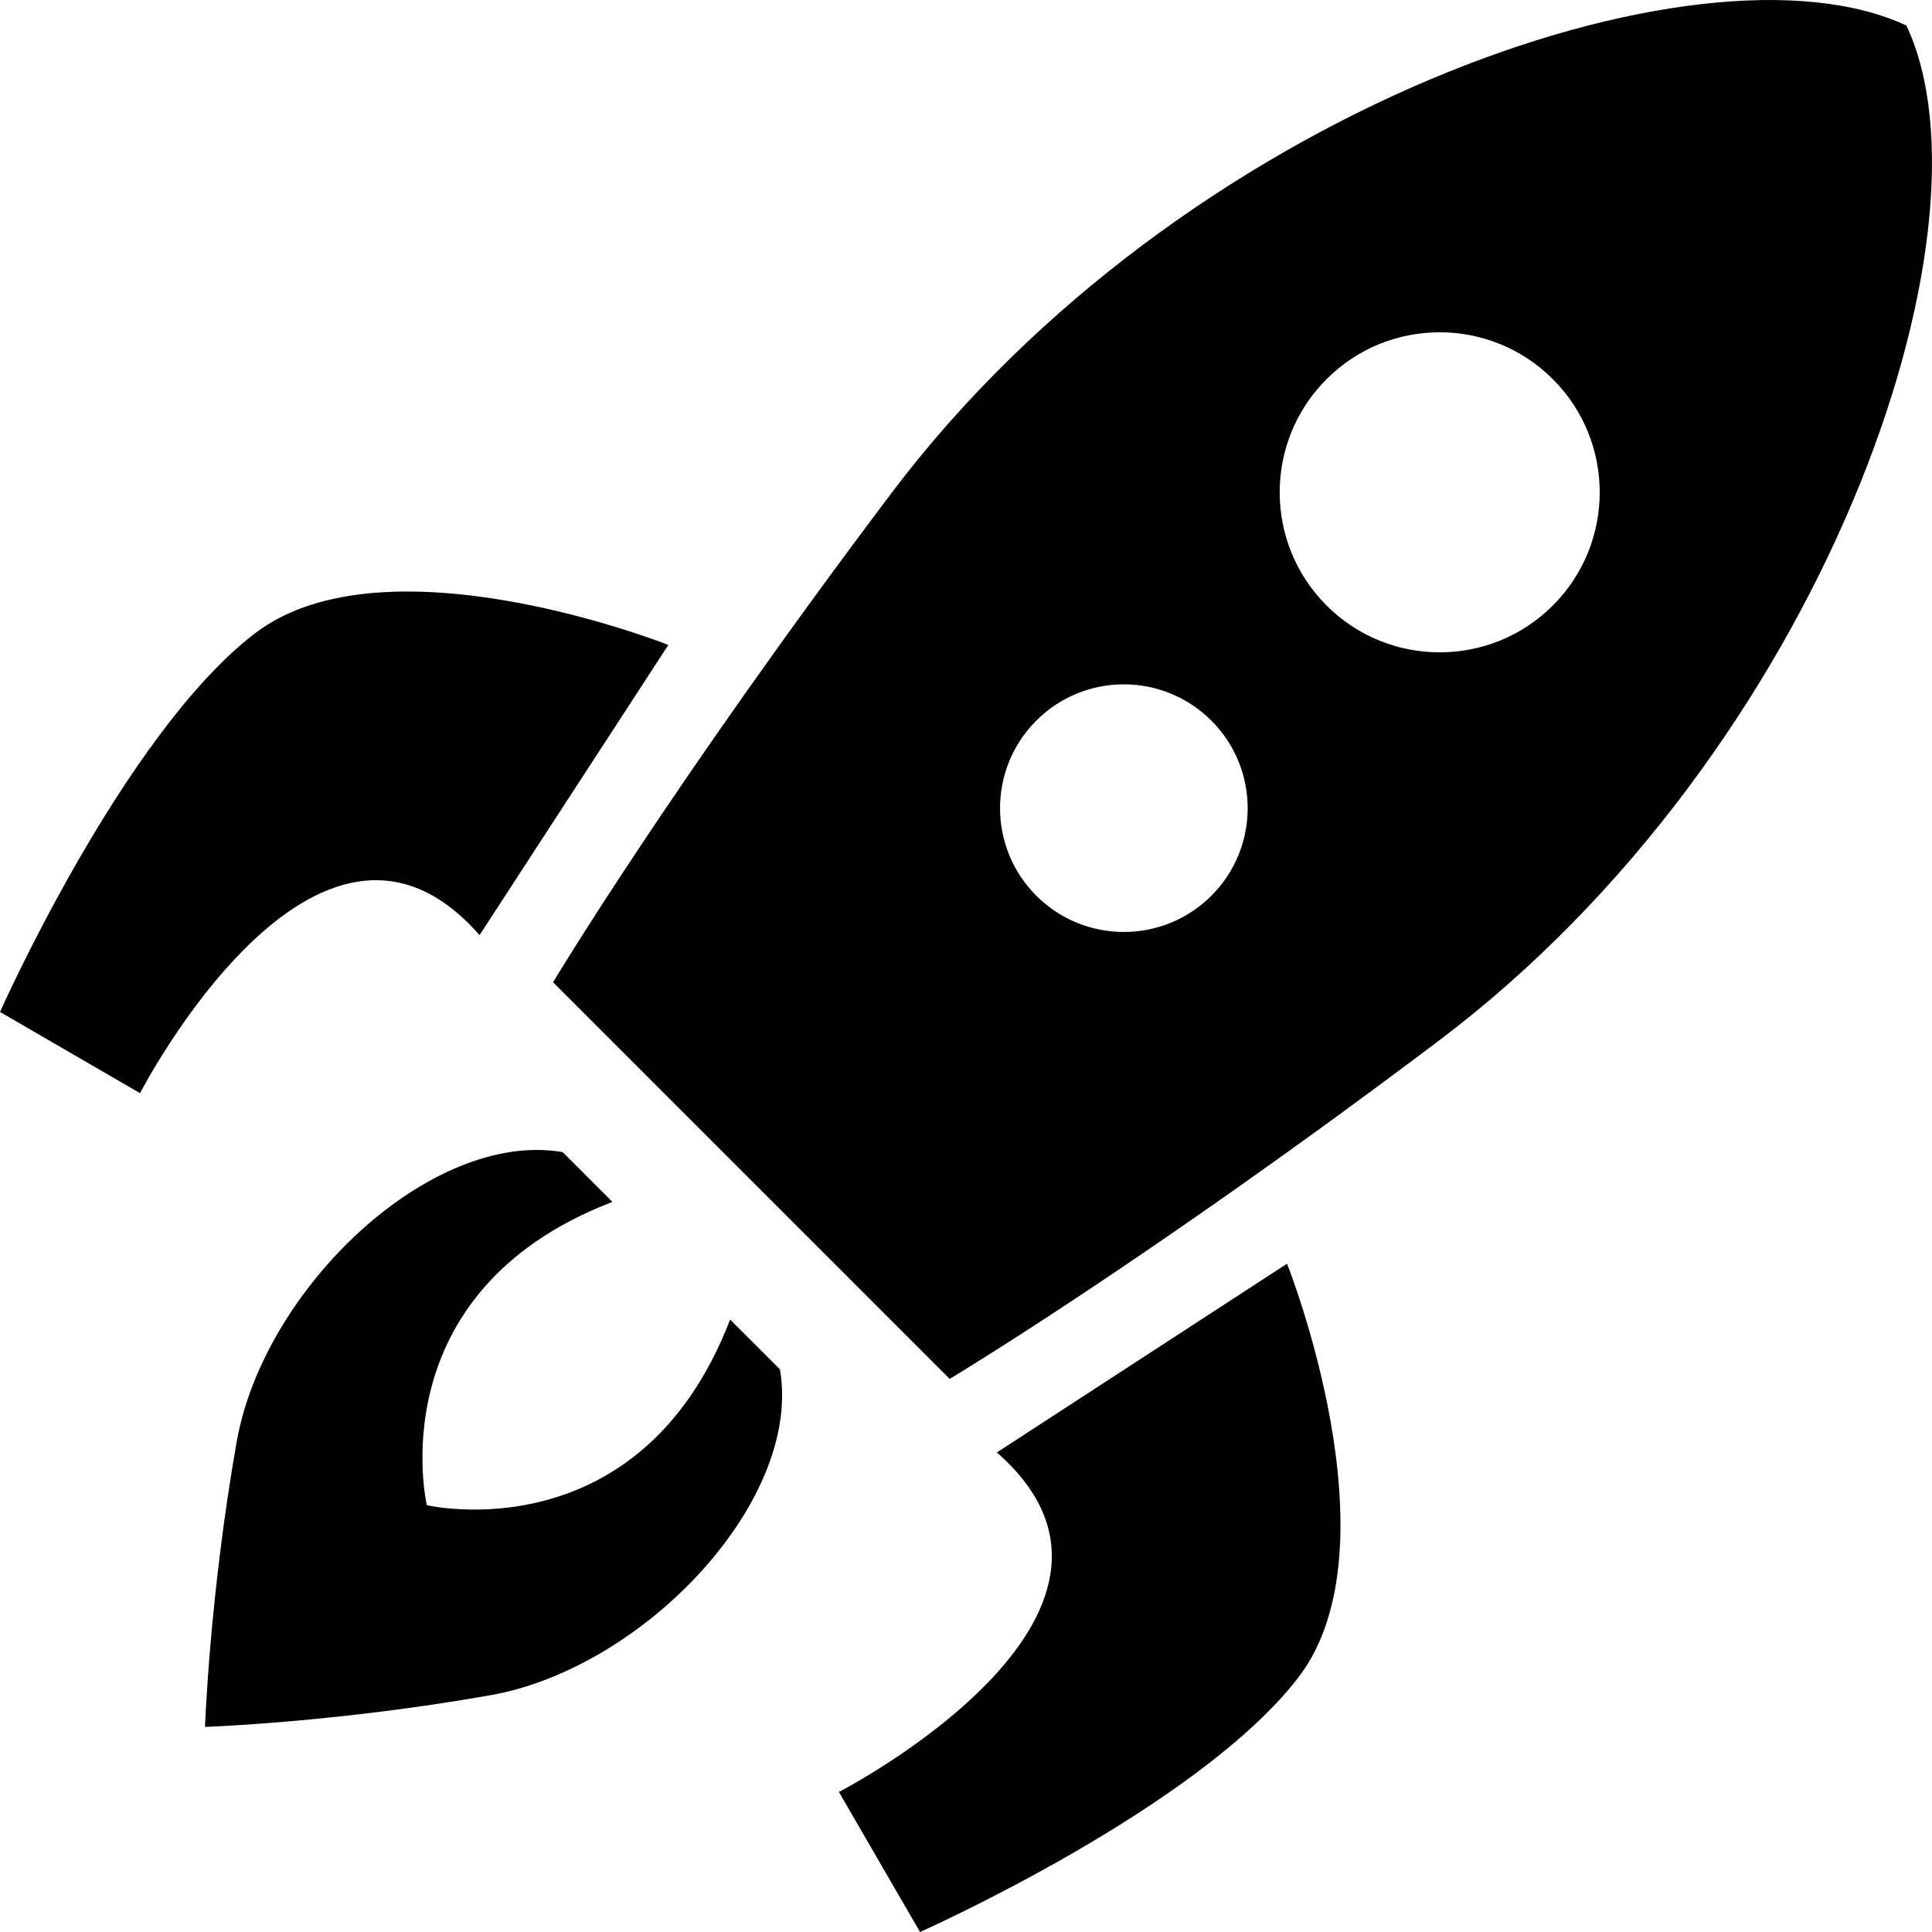
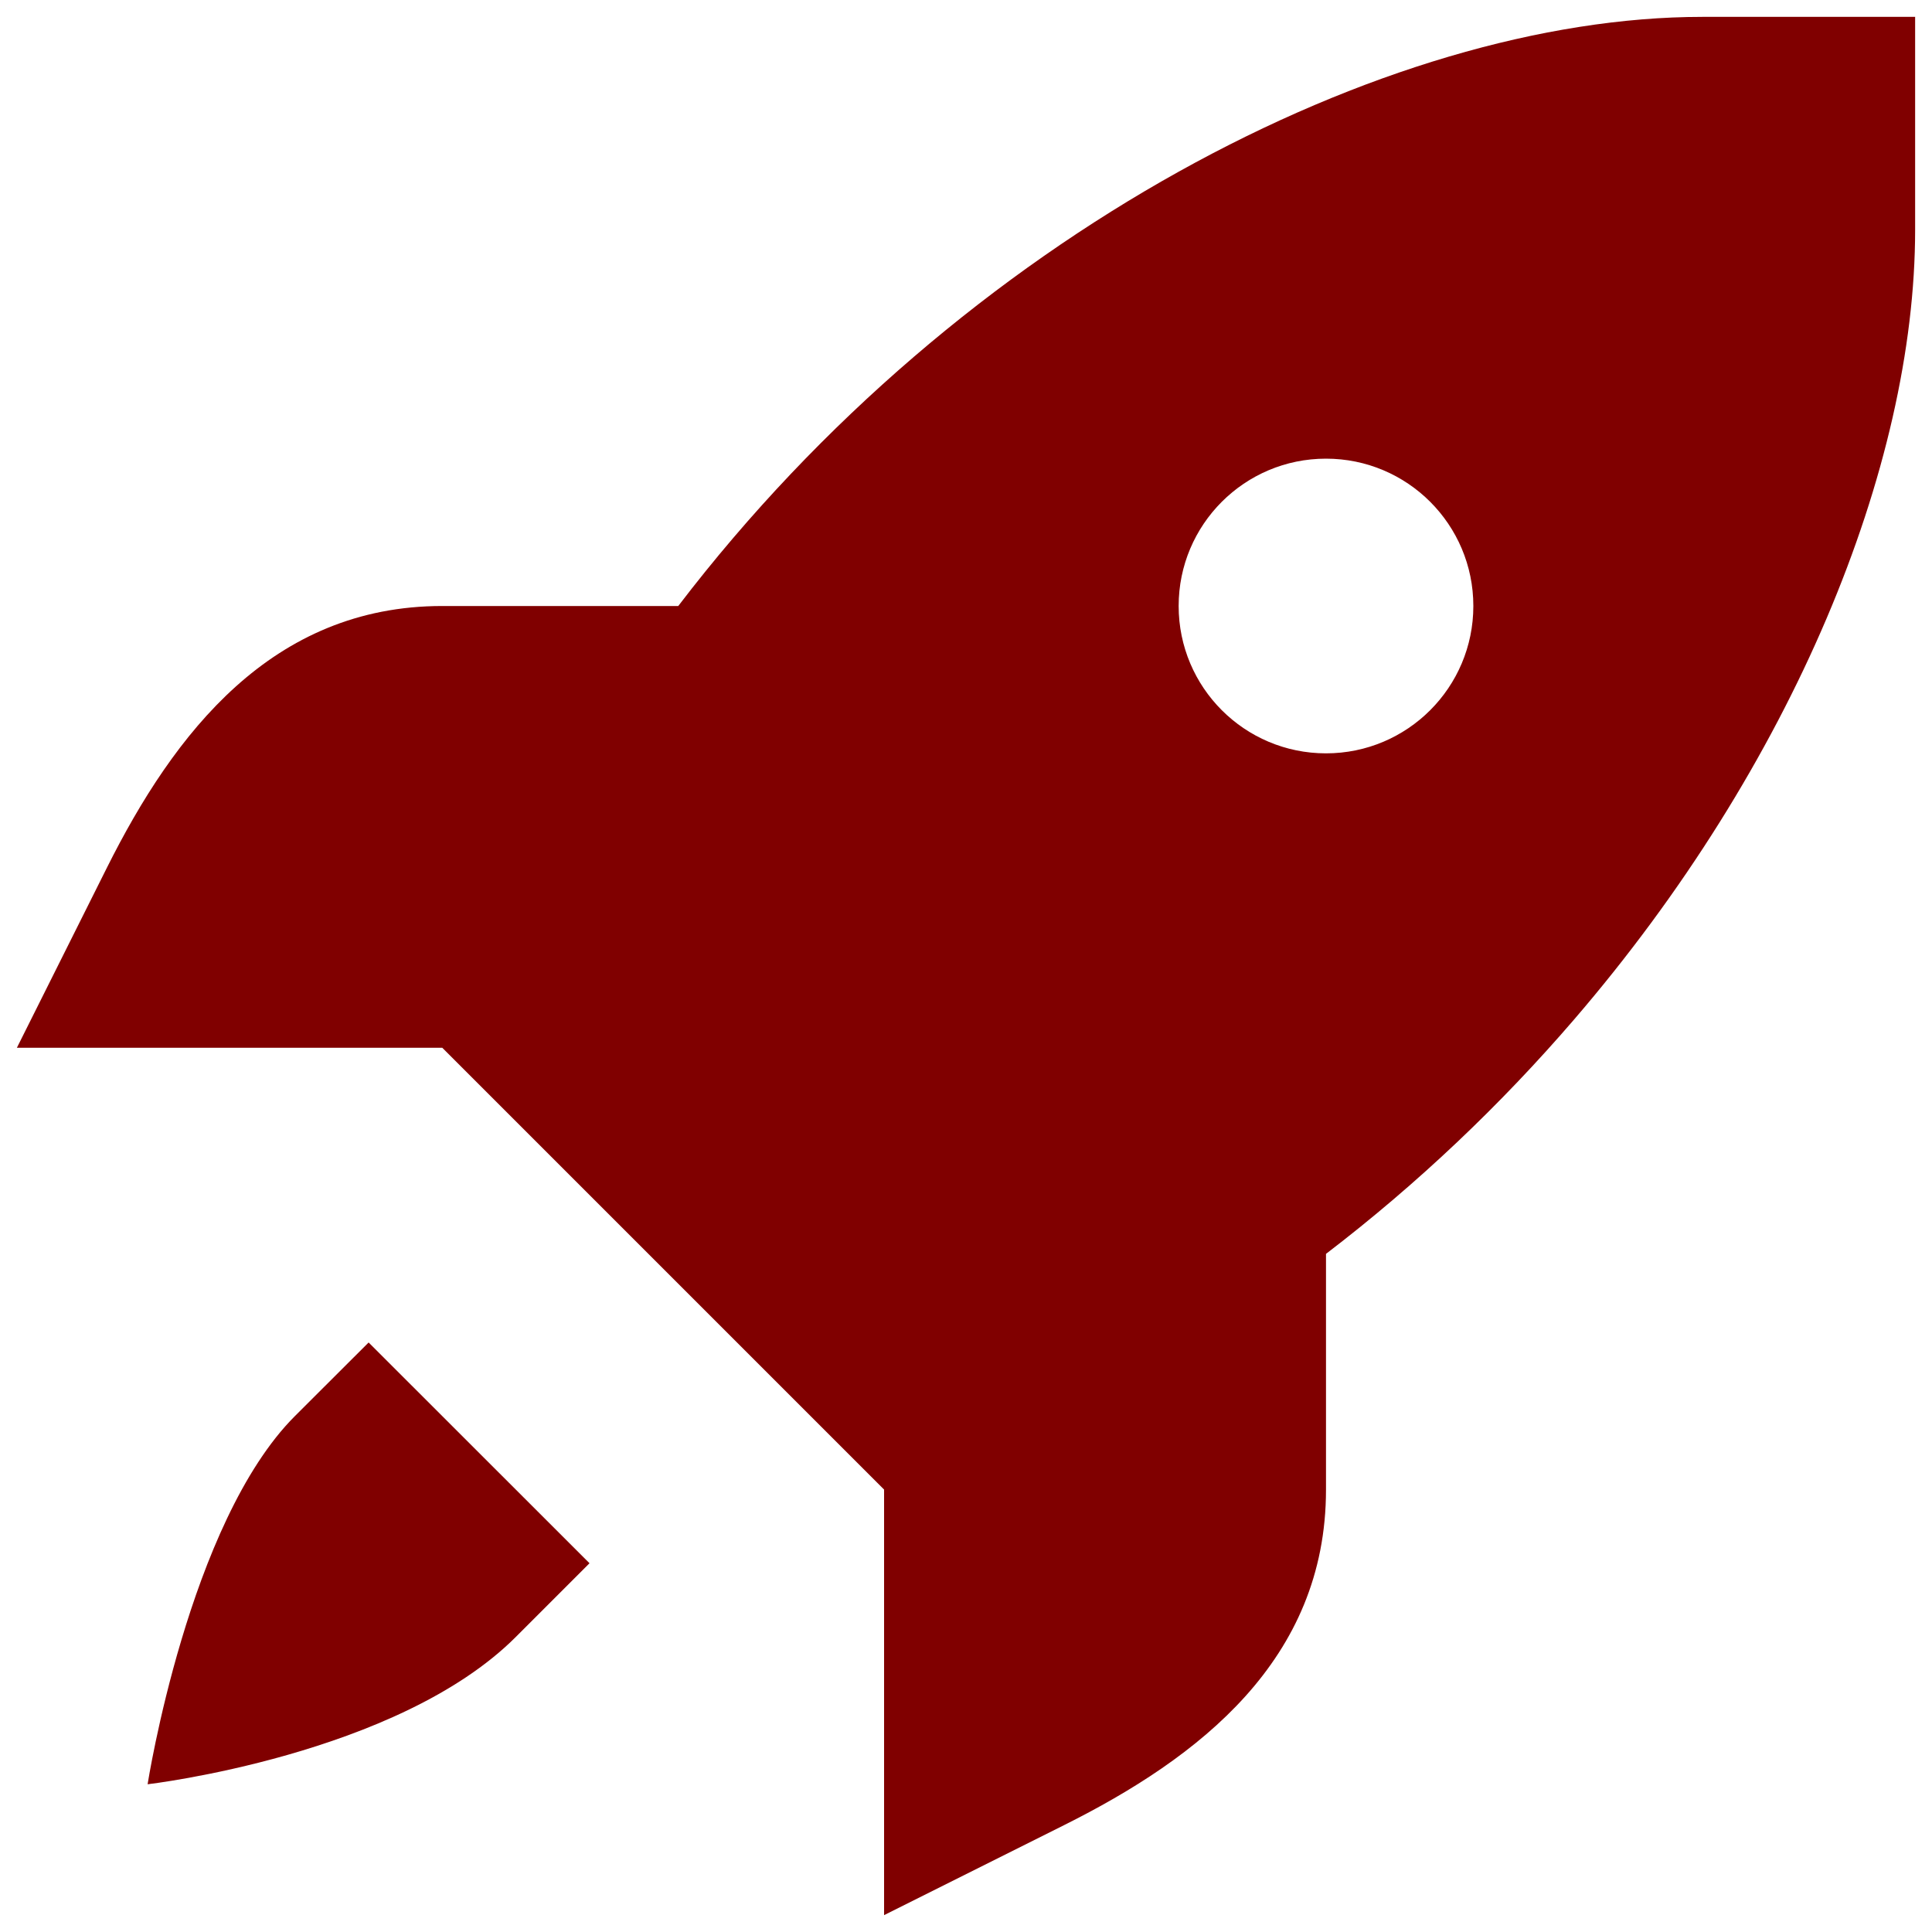
- <svg xmlns="http://www.w3.org/2000/svg" version="1.1" id="_x32_" width="800px" height="800px" viewBox="0 0 512 512" xml:space="preserve">
-   <style type="text/css">
- 
- 	.st0{fill:#000000;}
- 
- </style>
-   <g>
-     <path class="st0" d="M127.083,247.824l50.031-76.906c0,0-74.734-29.688-109.547-3.078C32.755,194.465,0.005,268.184,0.005,268.184   l37.109,21.516C37.114,289.699,84.083,198.684,127.083,247.824z" />
-     <path class="st0" d="M264.177,384.918l76.906-50.031c0,0,29.688,74.734,3.078,109.547   c-26.625,34.797-100.344,67.563-100.344,67.563l-21.5-37.109C222.317,474.887,313.333,427.918,264.177,384.918z" />
-     <path class="st0" d="M206.692,362.887l-13.203-13.188c-24,62.375-80.375,49.188-80.375,49.188s-13.188-56.375,49.188-80.375   l-13.188-13.188c-34.797-6-79.188,35.984-86.391,76.766c-7.188,40.781-8.391,75.563-8.391,75.563s34.781-1.188,75.578-8.391   S212.692,397.684,206.692,362.887z" />
-     <path class="st0" d="M505.224,6.777C450.786-18.738,312.927,28.98,236.255,130.668c-58.422,77.453-89.688,129.641-89.688,129.641   l46.406,46.406l12.313,12.313l46.391,46.391c0,0,52.219-31.25,129.672-89.656C483.005,199.074,530.739,61.215,505.224,6.777z    M274.63,237.371c-12.813-12.813-12.813-33.594,0-46.406s33.578-12.813,46.406,0.016c12.813,12.813,12.813,33.578,0,46.391   C308.208,250.184,287.442,250.184,274.63,237.371z M351.552,160.465c-16.563-16.578-16.563-43.422,0-59.984   c16.547-16.563,43.406-16.563,59.969,0s16.563,43.406,0,59.984C394.958,177.012,368.099,177.012,351.552,160.465z" />
-   </g>
+ <svg xmlns="http://www.w3.org/2000/svg" version="1.1" id="rocket-15" width="15px" height="15px" viewBox="0 0 15 15">
+   <defs id="defs6183" />
+   <path id="path7143" d="m 13.217,0.131 c -2.452,0 -5.742,1.682 -7.951,4.574 H 3.434 c -1.323,0 -2.082,0.988 -2.604,2.032 L 0.131,8.135 H 1.781 3.434 l 1.715,1.715 1.715,1.715 v 1.653 1.651 l 1.398,-0.699 C 9.307,13.648 10.295,12.889 10.295,11.566 V 9.735 c 0.718,-0.549 1.362,-1.164 1.924,-1.817 1.7,-1.975 2.65,-4.291 2.65,-6.134 V 0.131 Z M 10.295,3.561 c 0.632,0 1.144,0.512 1.144,1.144 v 0 c 0,0.632 -0.512,1.144 -1.144,1.144 v 0 c -0.632,0 -1.144,-0.512 -1.144,-1.144 v 0 c 0,-0.632 0.512,-1.144 1.144,-1.144 z M 2.862,10.423 2.29,10.994 c -0.826,0.826 -1.144,2.859 -1.144,2.859 0,0 1.942,-0.226 2.859,-1.144 l 0.572,-0.572 z" style="stroke-width:1.144;fill:#800000" />
</svg>
